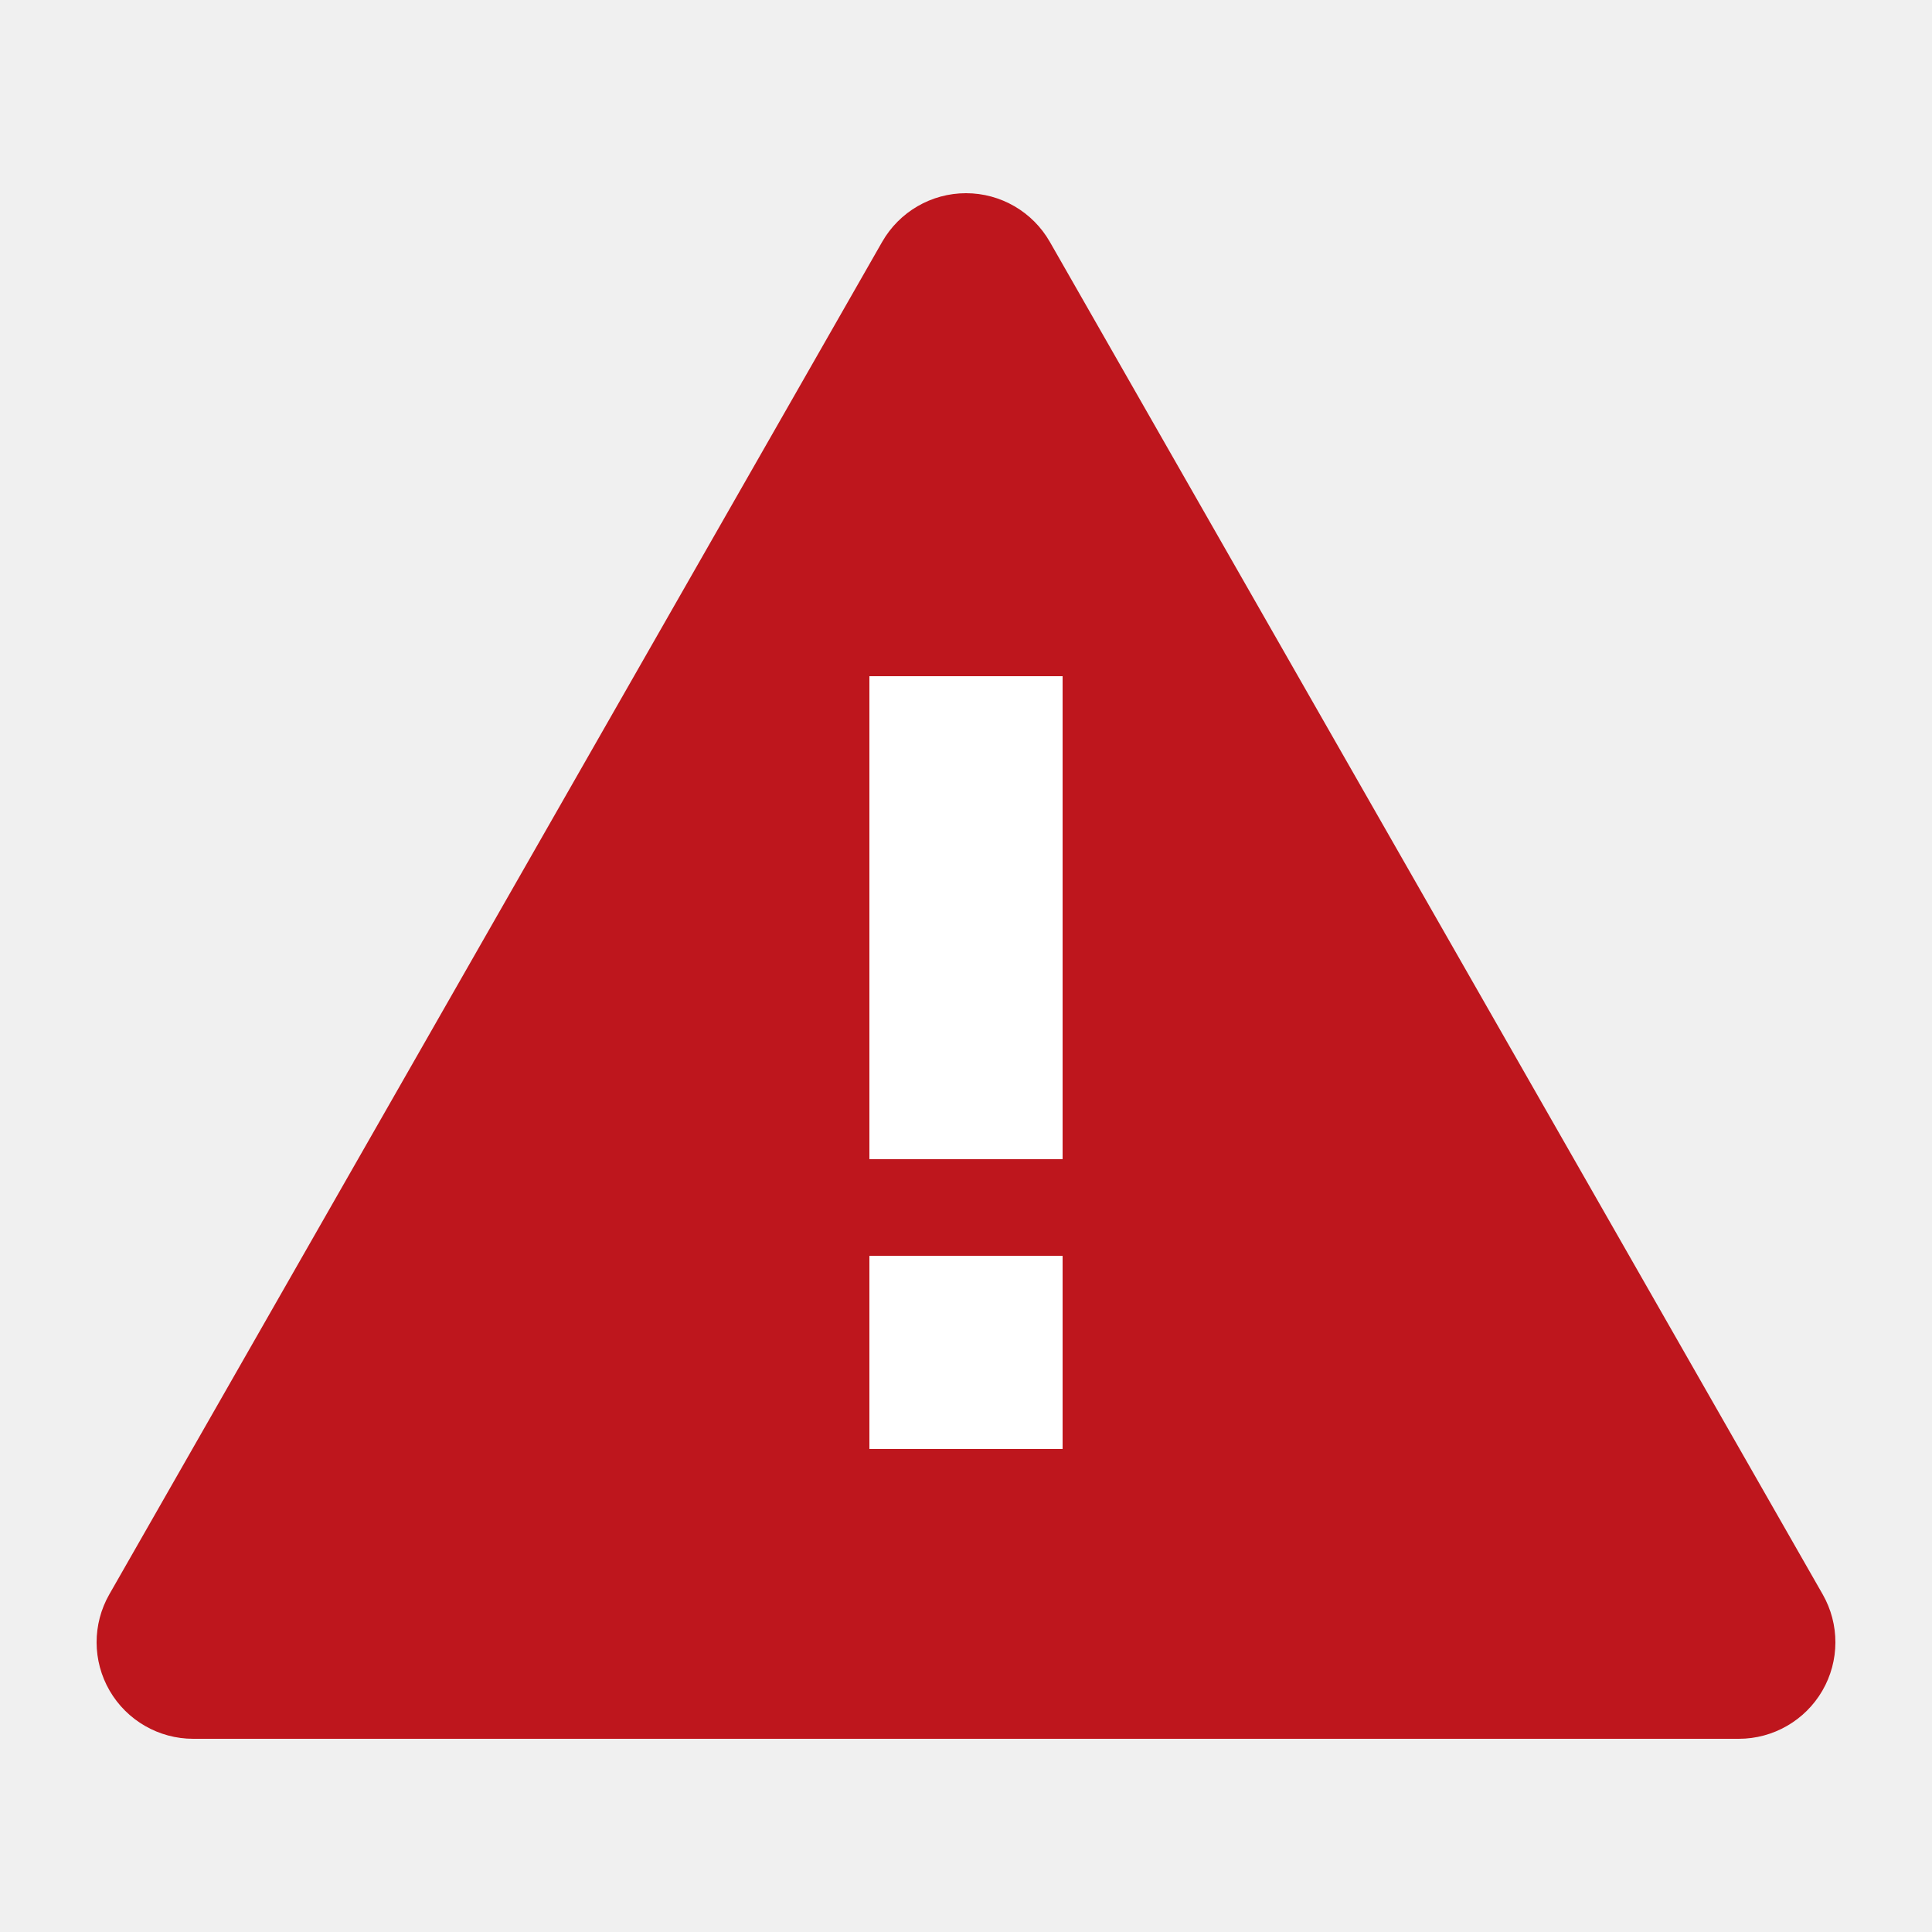
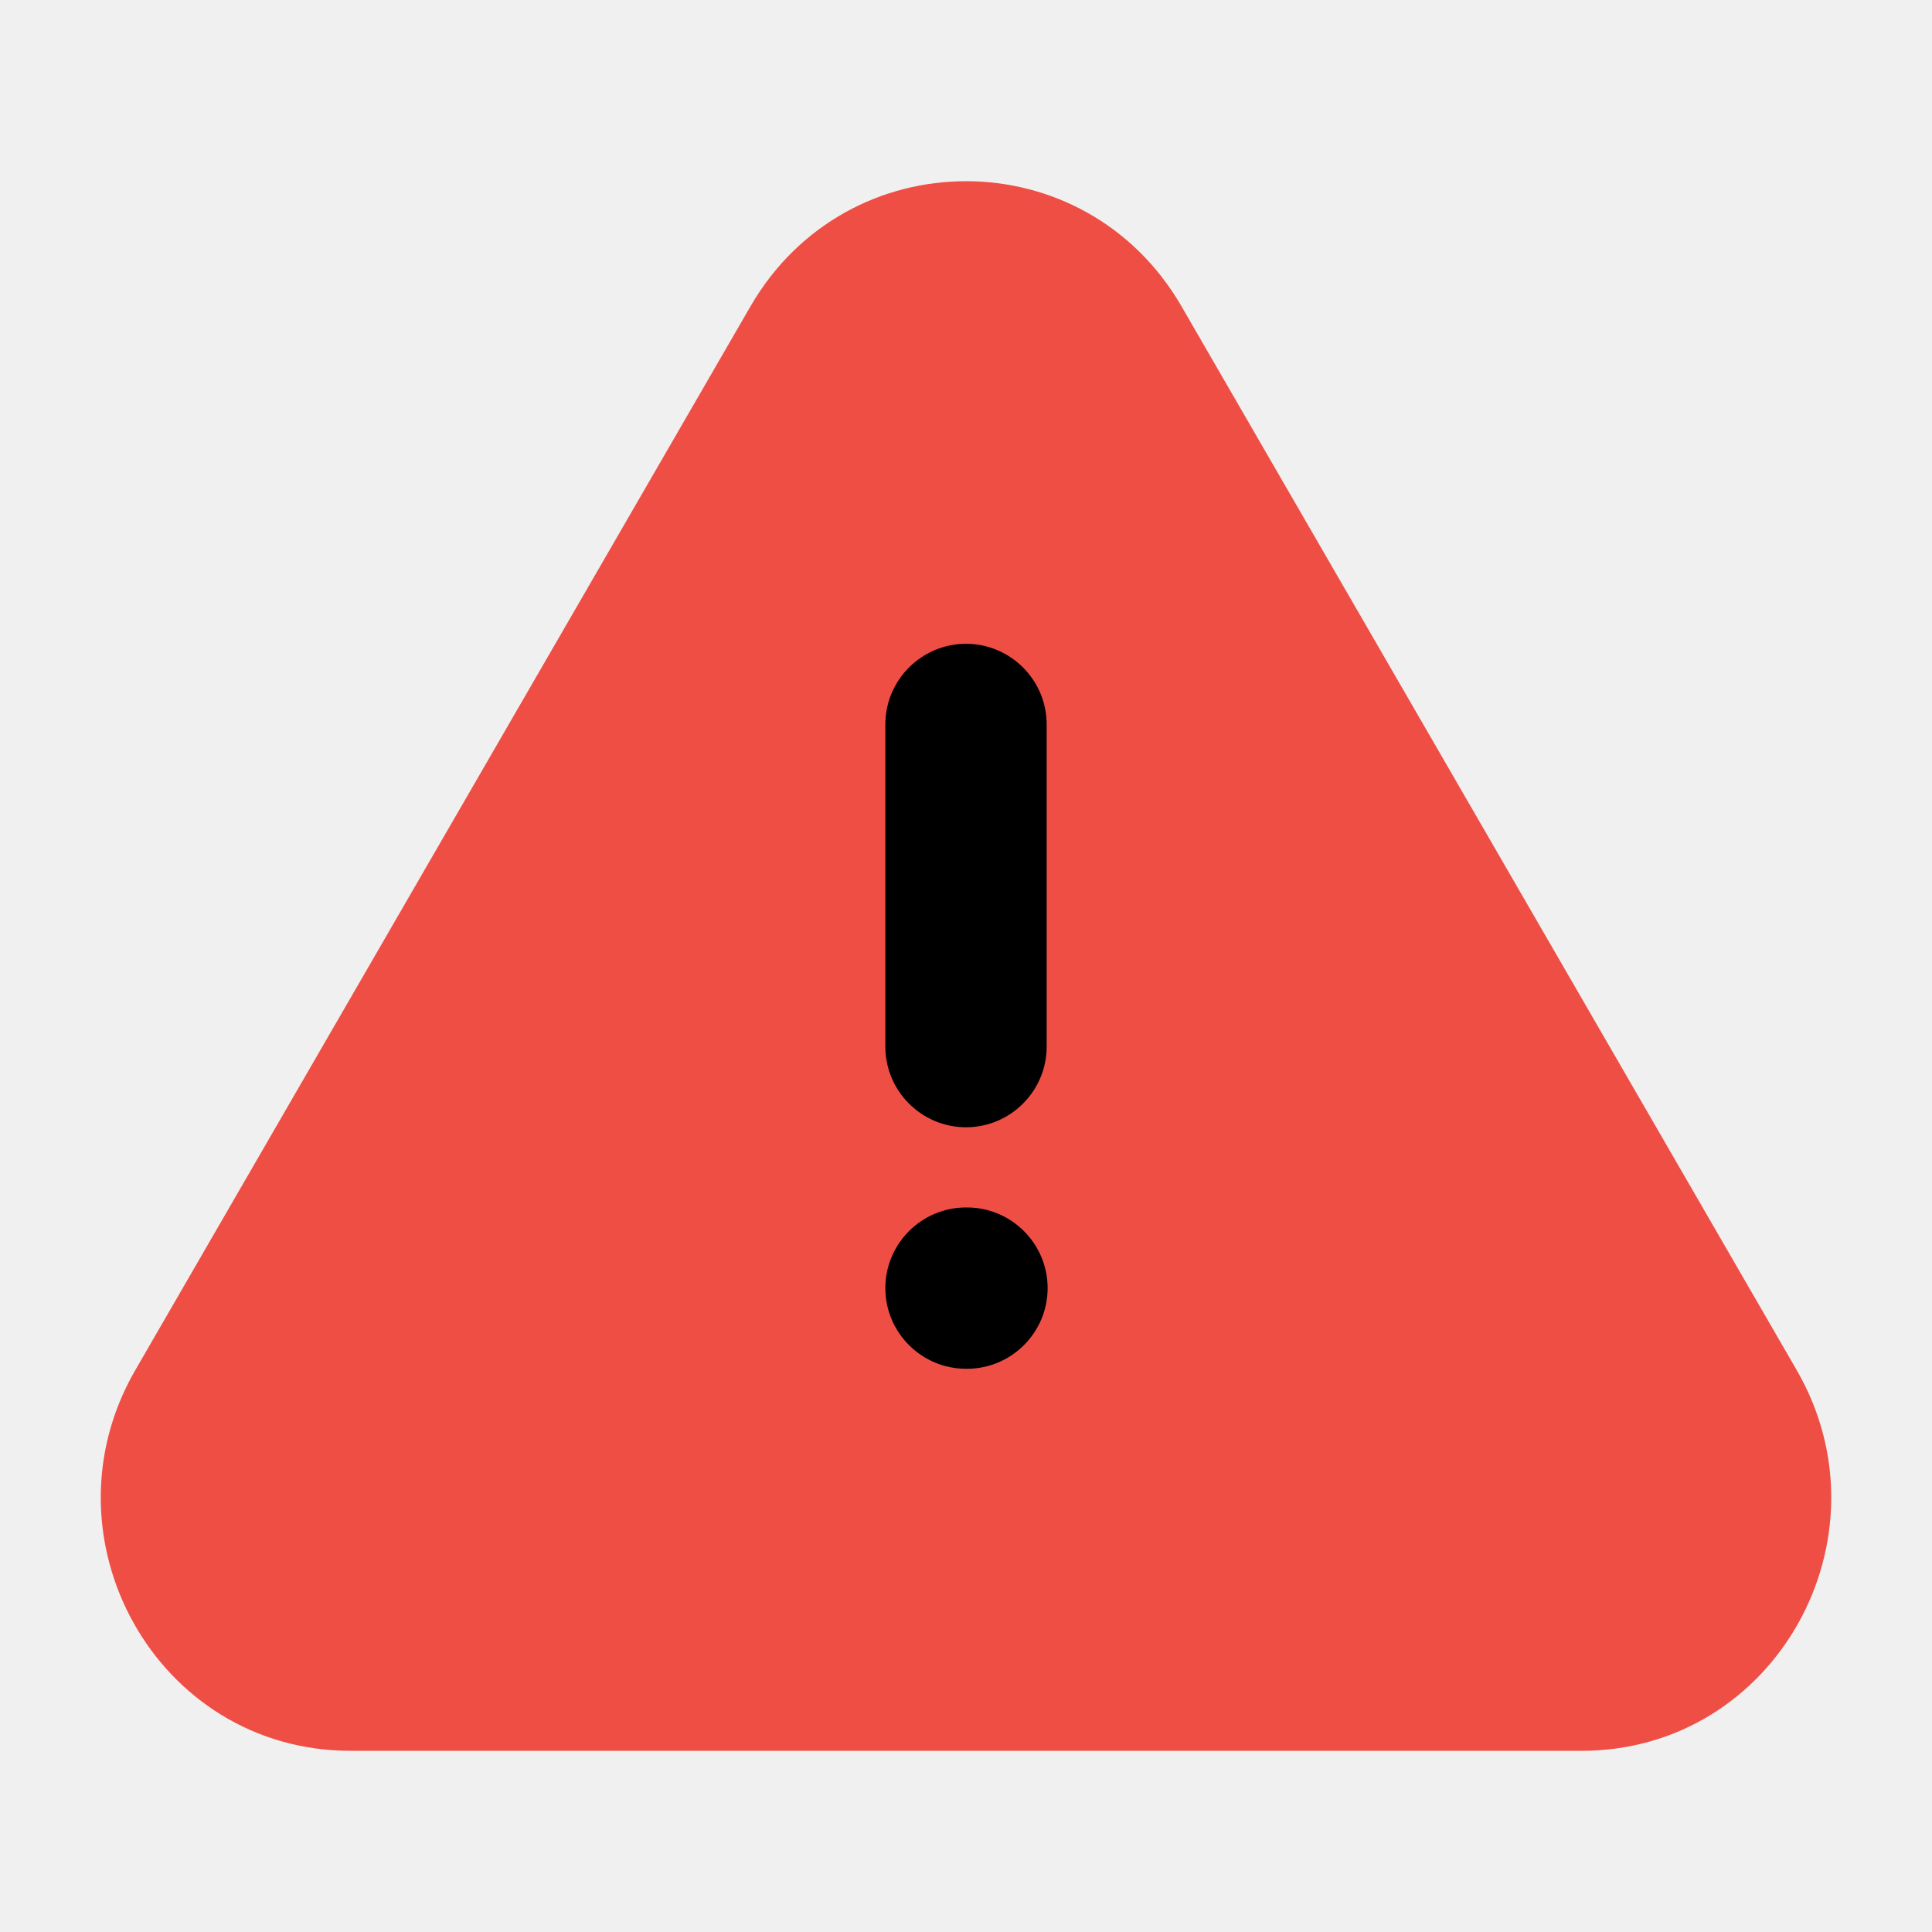
<svg xmlns="http://www.w3.org/2000/svg" width="40" height="40" viewBox="0 0 40 40" fill="none">
-   <path fill-rule="evenodd" clip-rule="evenodd" d="M20 4C20.718 4 21.38 4.385 21.736 5.008L37.736 33.008C38.09 33.627 38.088 34.387 37.73 35.004C37.372 35.62 36.713 36 36 36H4C3.287 36 2.628 35.62 2.27 35.004C1.912 34.387 1.91 33.627 2.264 33.008L18.264 5.008C18.62 4.385 19.282 4 20 4Z" fill="#BE161D" />
-   <path d="M18 14V24H22V14H18Z" fill="white" />
-   <path d="M22 26H18V30H22V26Z" fill="white" />
-   <path d="M18 14V24H22V14H18Z" fill="white" />
-   <path d="M22 26H18V30H22V26Z" fill="white" />
+   <rect x="15.982" y="10" width="8.036" height="20" fill="black" />
+   <path fill-rule="evenodd" clip-rule="evenodd" d="M15.54 6.339C17.54 2.889 22.46 2.889 24.46 6.339L37.2 28.369C39.2 31.829 36.77 36.249 32.74 36.249H7.26C3.23 36.249 0.8 31.829 2.8 28.369L15.54 6.339ZM18.33 26.669C18.33 25.749 19.08 24.999 20 24.999H20.02C20.94 24.999 21.69 25.749 21.69 26.669C21.69 27.589 20.94 28.339 20.02 28.339H20C19.08 28.339 18.33 27.589 18.33 26.669ZM21.67 14.999C21.67 14.079 20.92 13.329 20 13.329C19.08 13.329 18.33 14.079 18.33 14.999V21.669C18.33 22.589 19.08 23.339 20 23.339C20.92 23.339 21.67 22.589 21.67 21.669V14.999Z" fill="#EF4E45" />
</svg>
